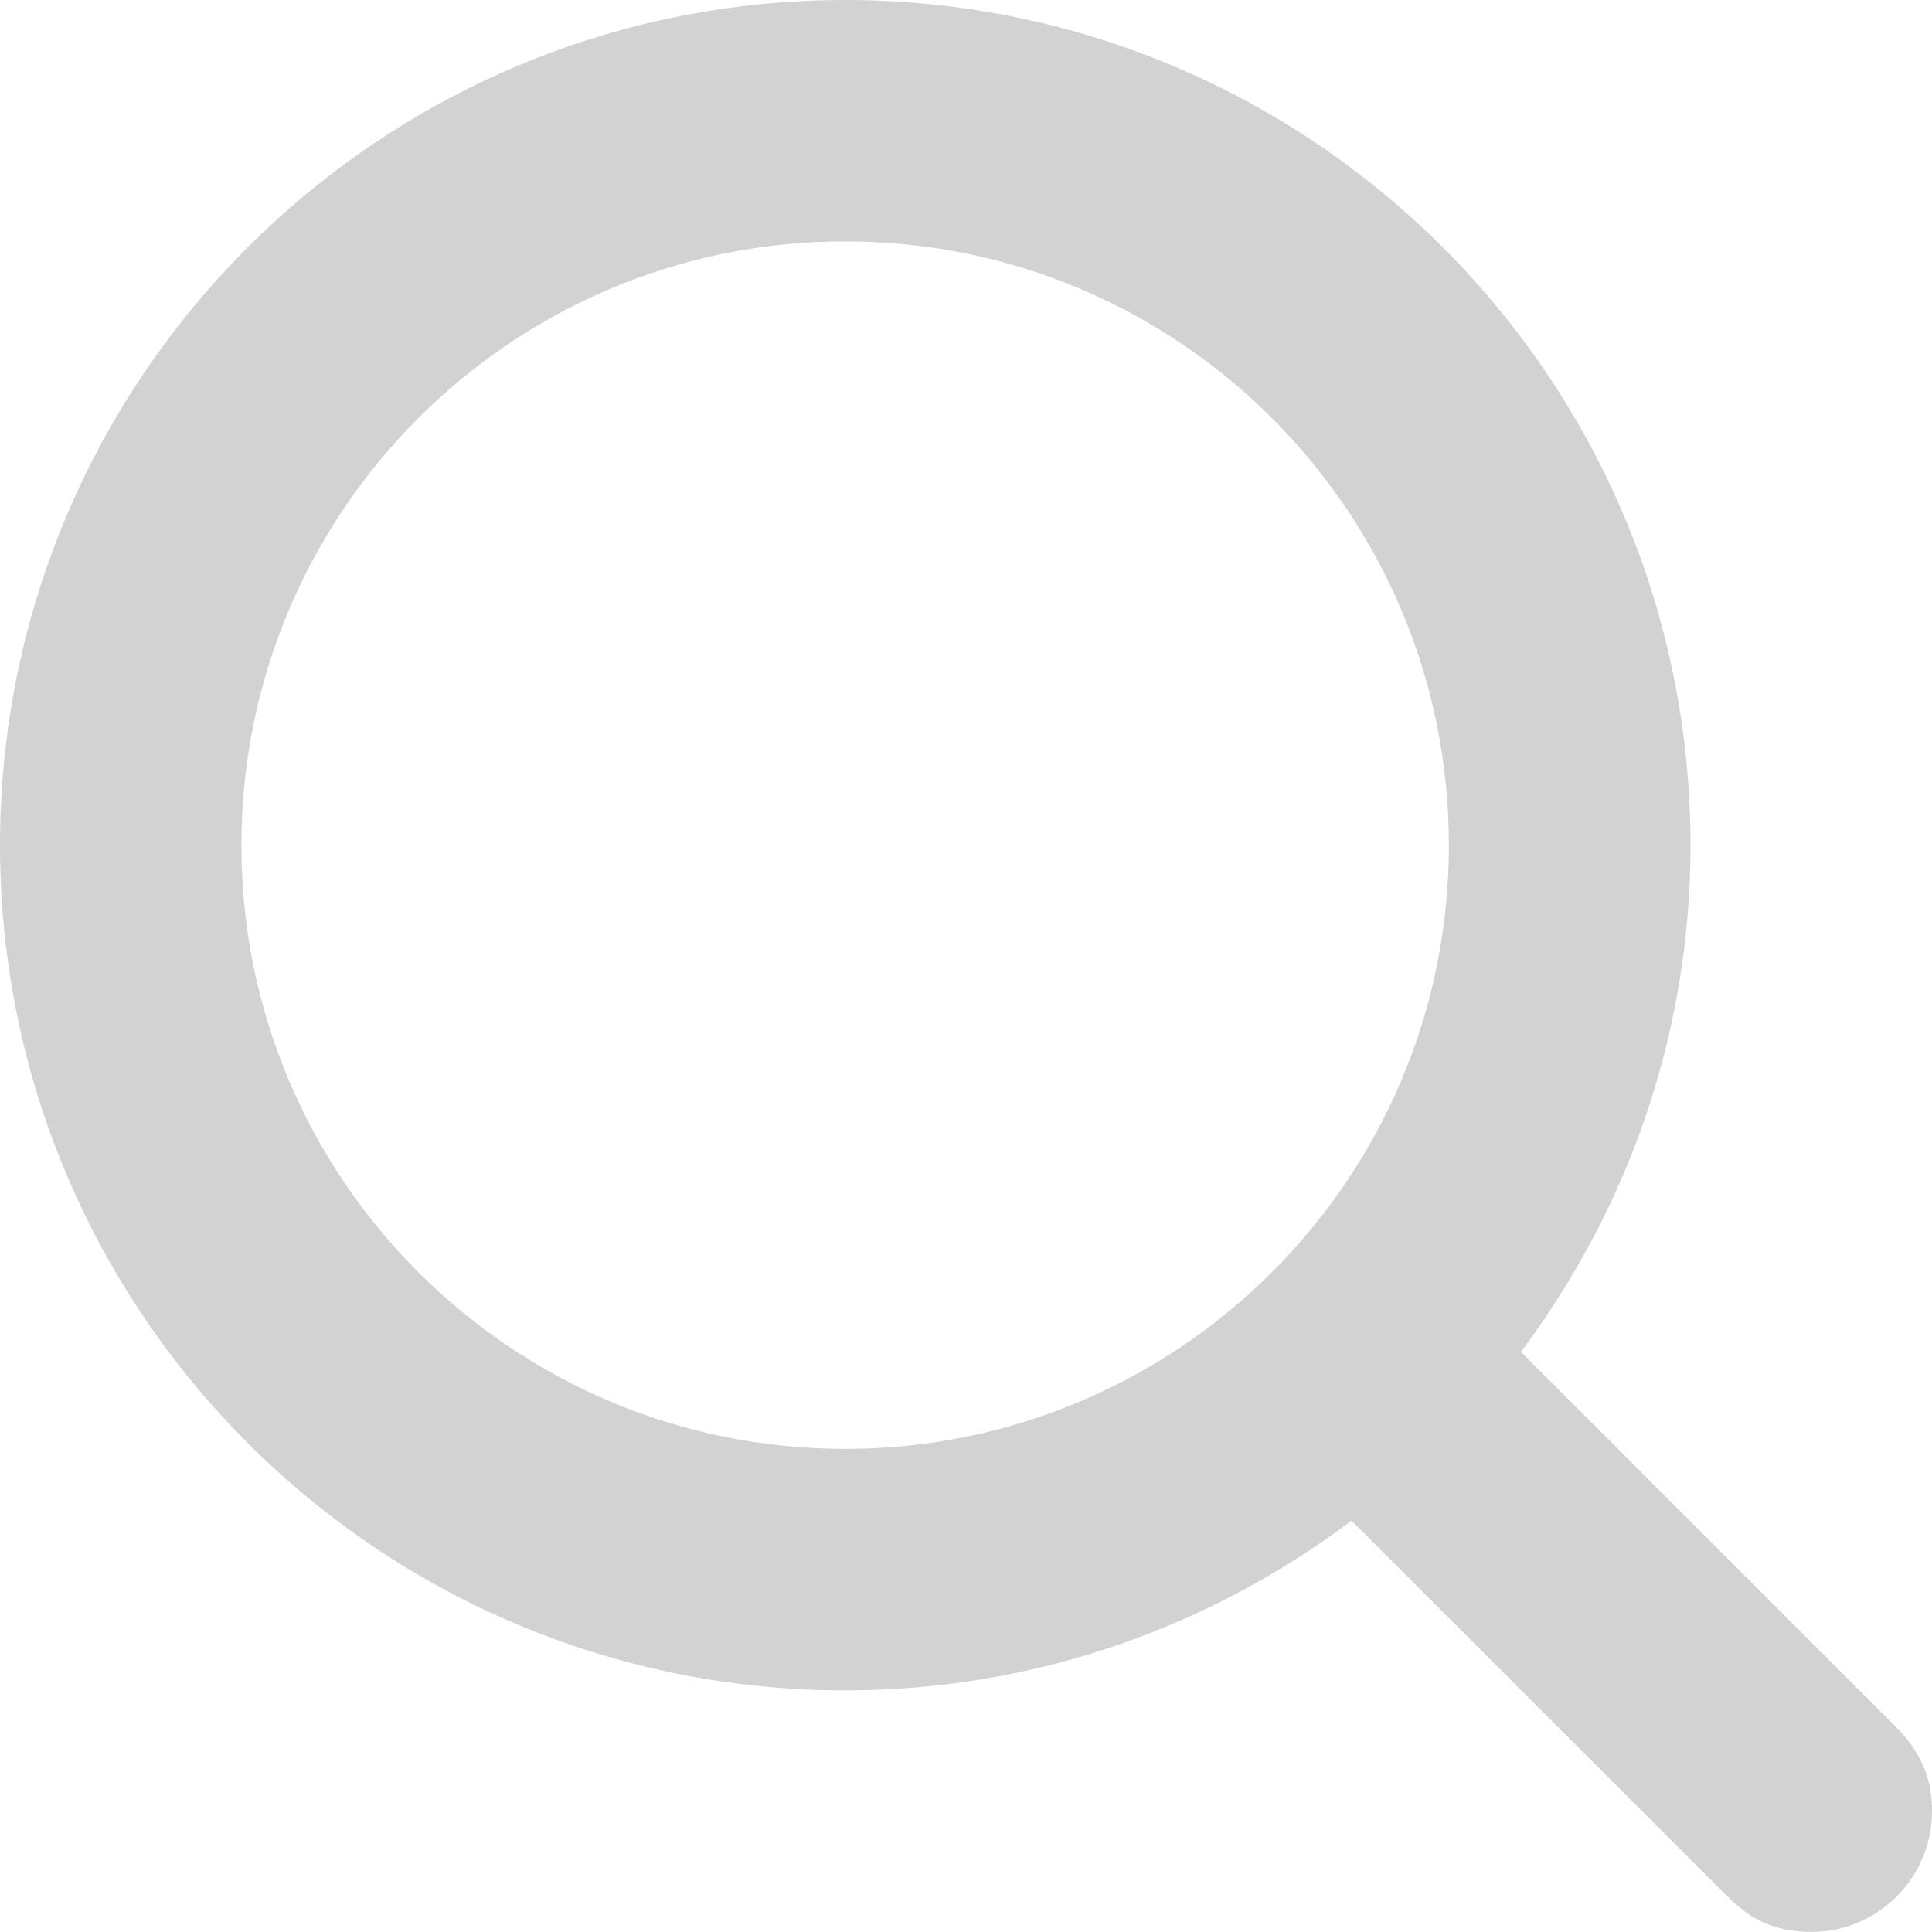
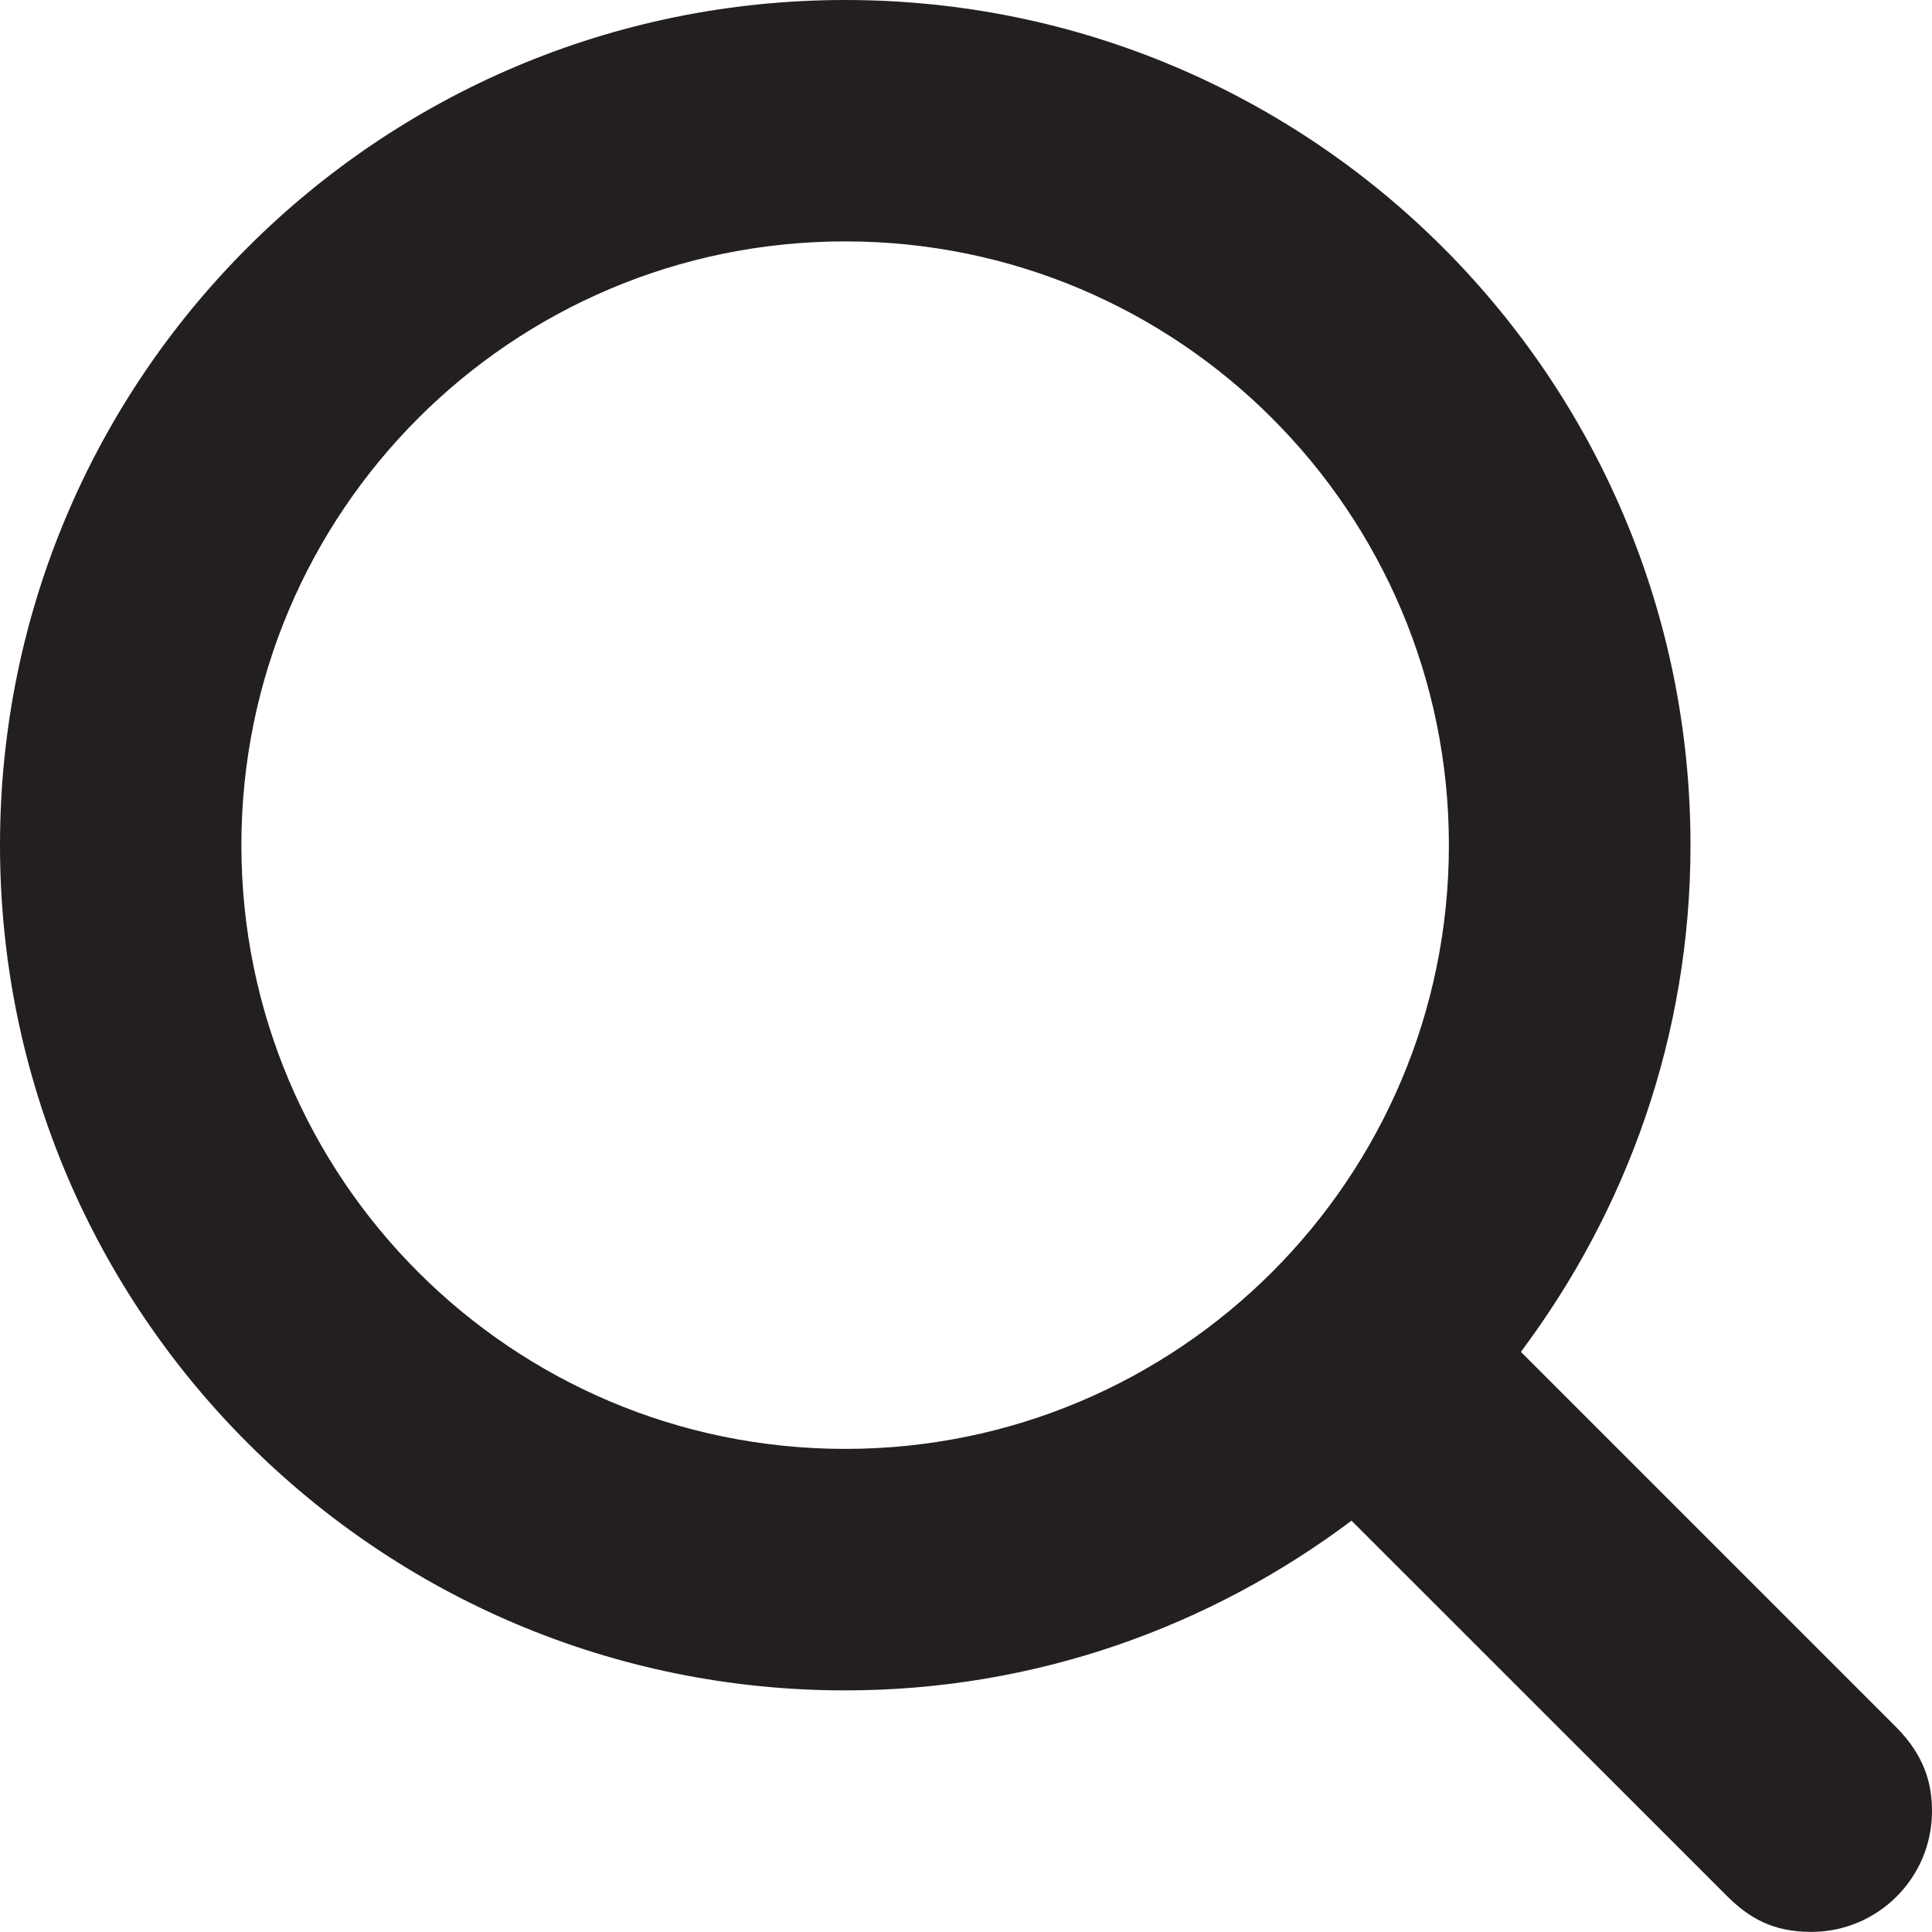
<svg xmlns="http://www.w3.org/2000/svg" version="1.1" id="Layer_1" x="0px" y="0px" width="17.6px" height="17.6px" viewBox="-0.8 -0.8 17.6 17.6" enable-background="new -0.8 -0.8 17.6 17.6" xml:space="preserve">
-   <path fill="#231F20" fill-opacity="0.2" d="M16.47,14.93l-3.415-3.415C14.02,10.226,14.6,8.634,14.6,6.899c0-4.253-3.447-7.699-7.7-7.699  S-0.8,2.646-0.8,6.899s3.446,7.7,7.699,7.7c1.734,0,3.326-0.58,4.613-1.546l3.417,3.416c0.203,0.202,0.418,0.33,0.771,0.33  c0.607,0,1.1-0.492,1.1-1.1C16.8,15.459,16.739,15.2,16.47,14.93z M1.399,6.899c0-3.038,2.462-5.5,5.5-5.5s5.5,2.462,5.5,5.5  s-2.462,5.5-5.5,5.5S1.399,9.938,1.399,6.899z" />
+   <path fill="#231F20" fill-opacity="1" d="M16.47,14.93l-3.415-3.415C14.02,10.226,14.6,8.634,14.6,6.899c0-4.253-3.447-7.699-7.7-7.699  S-0.8,2.646-0.8,6.899s3.446,7.7,7.699,7.7c1.734,0,3.326-0.58,4.613-1.546l3.417,3.416c0.203,0.202,0.418,0.33,0.771,0.33  c0.607,0,1.1-0.492,1.1-1.1C16.8,15.459,16.739,15.2,16.47,14.93z M1.399,6.899c0-3.038,2.462-5.5,5.5-5.5s5.5,2.462,5.5,5.5  s-2.462,5.5-5.5,5.5S1.399,9.938,1.399,6.899z" />
</svg>
